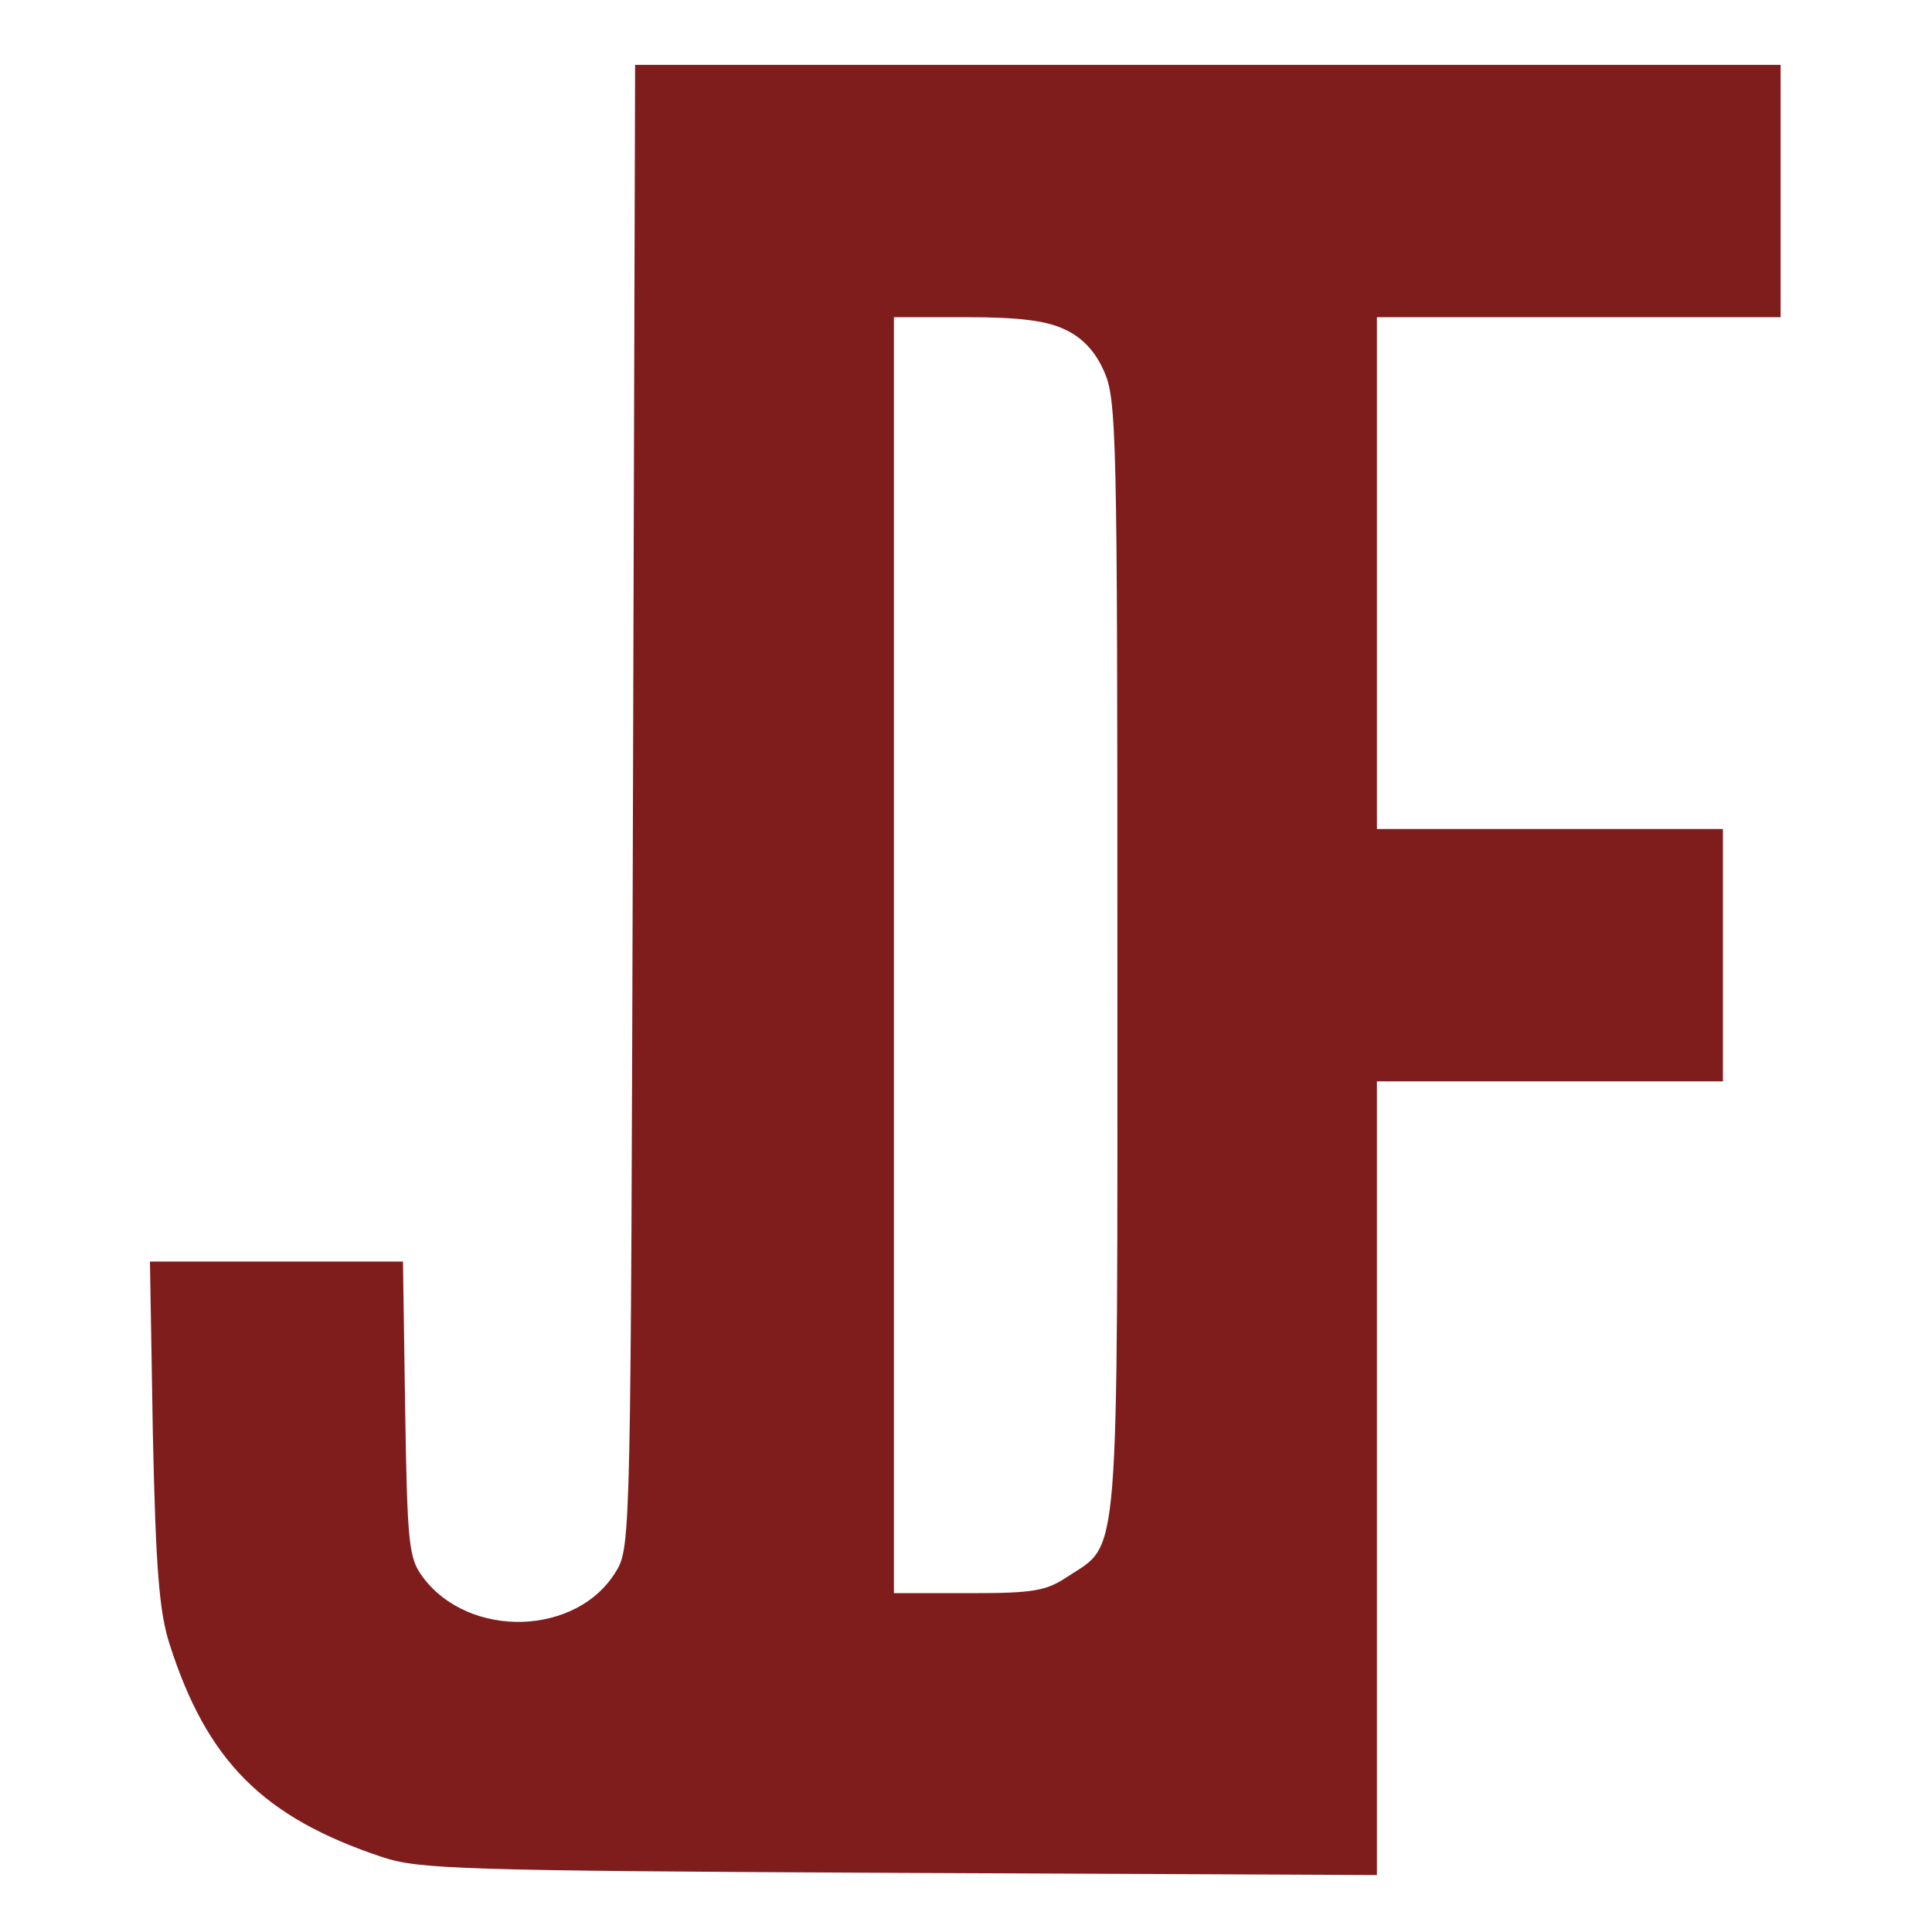
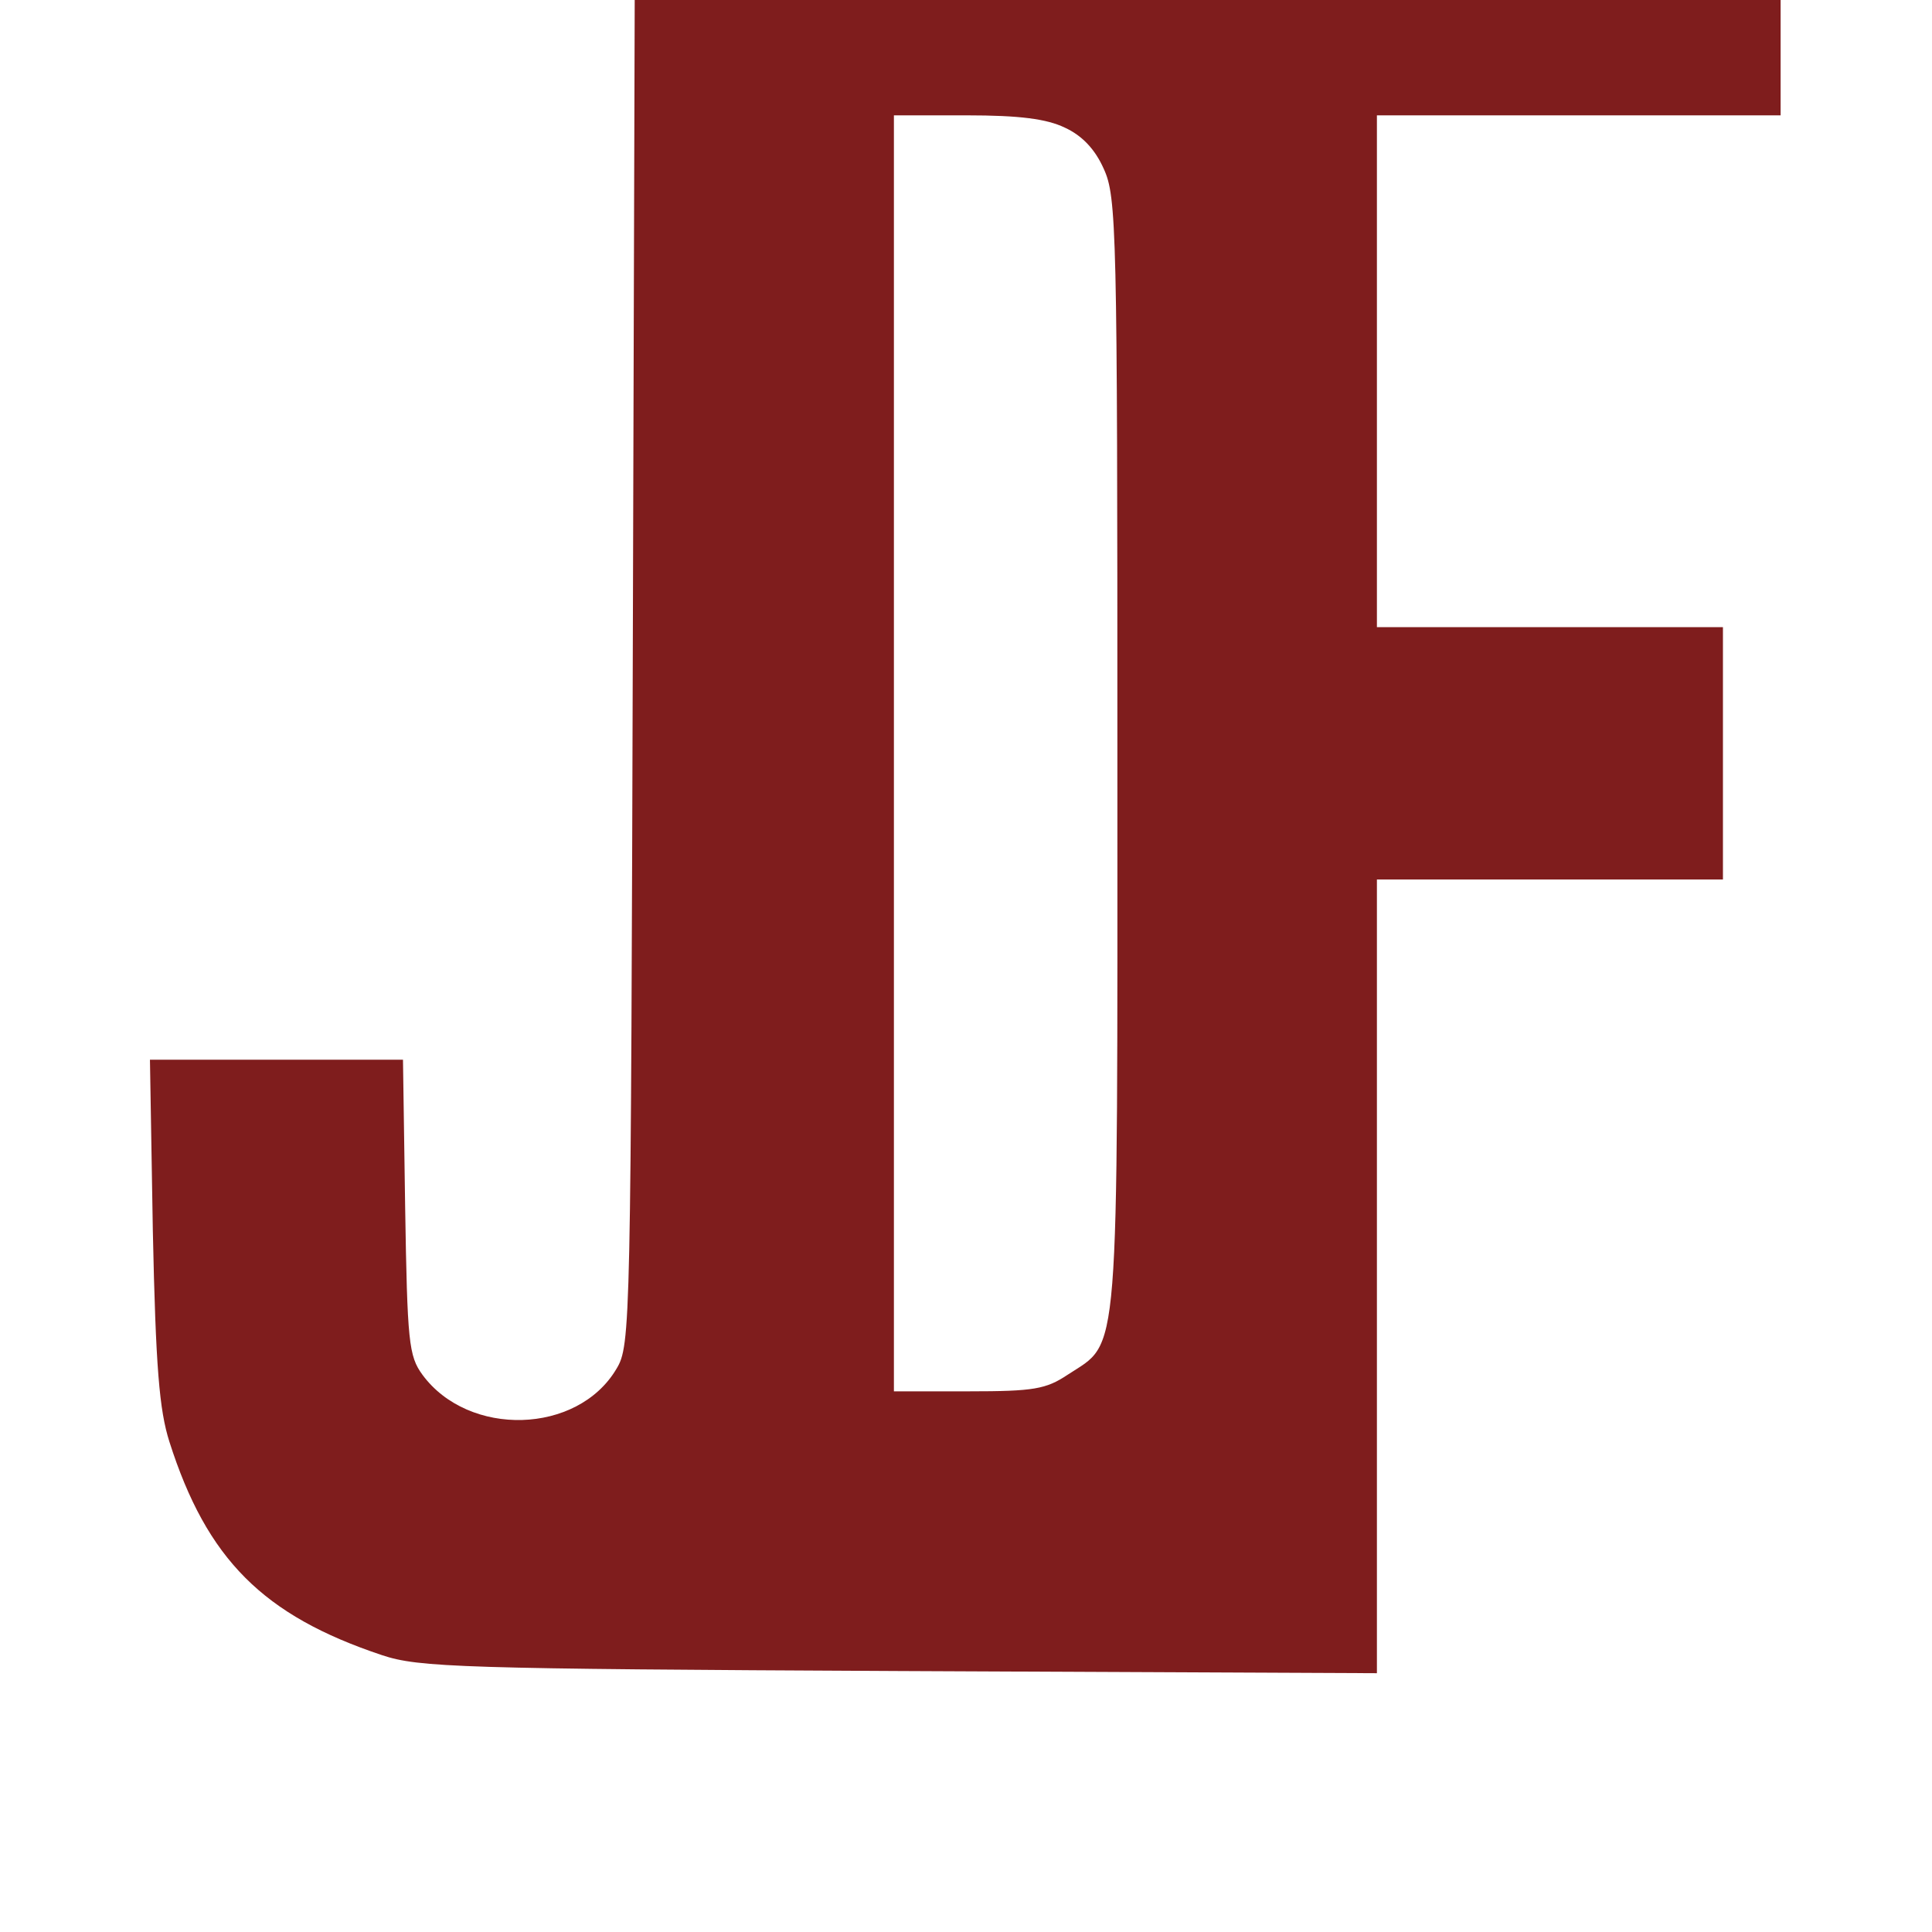
- <svg xmlns="http://www.w3.org/2000/svg" version="1.0" width="268pt" height="268pt" viewBox="0 0 268 268" preserveAspectRatio="xMidYMid meet">
-   <g transform="translate(0,268) scale(0.1,-0.1)" fill="#7F1D1D" stroke="none">
+ <svg xmlns="http://www.w3.org/2000/svg" version="1.0" width="240pt" height="240pt" viewBox="0 0 268 268" preserveAspectRatio="xMidYMid meet">
+   <g transform="translate(0,240) scale(0.1,-0.1)" fill="#7F1D1D" stroke="none">
    <path d="M878 1563 c-3 -1007 -3 -1029 -23 -1062 -54 -91 -205 -95 -269 -8 -19 26 -21 45 -24 233 l-3 204 -176 0 -175 0 4 -237 c4 -190 9 -249 23 -293 52 -163 130 -241 295 -296 51 -17 108 -19 718 -22 l662 -3 0 550 0 551 240 0 240 0 0 175 0 175 -240 0 -240 0 0 355 0 355 280 0 280 0 0 175 0 175 -795 0 -794 0 -3 -1027z m599 660 c24 -11 42 -30 54 -57 18 -39 19 -83 19 -811 0 -859 4 -814 -69 -862 -30 -20 -47 -23 -137 -23 l-104 0 0 885 0 885 101 0 c74 0 111 -5 136 -17z" />
  </g>
</svg>
